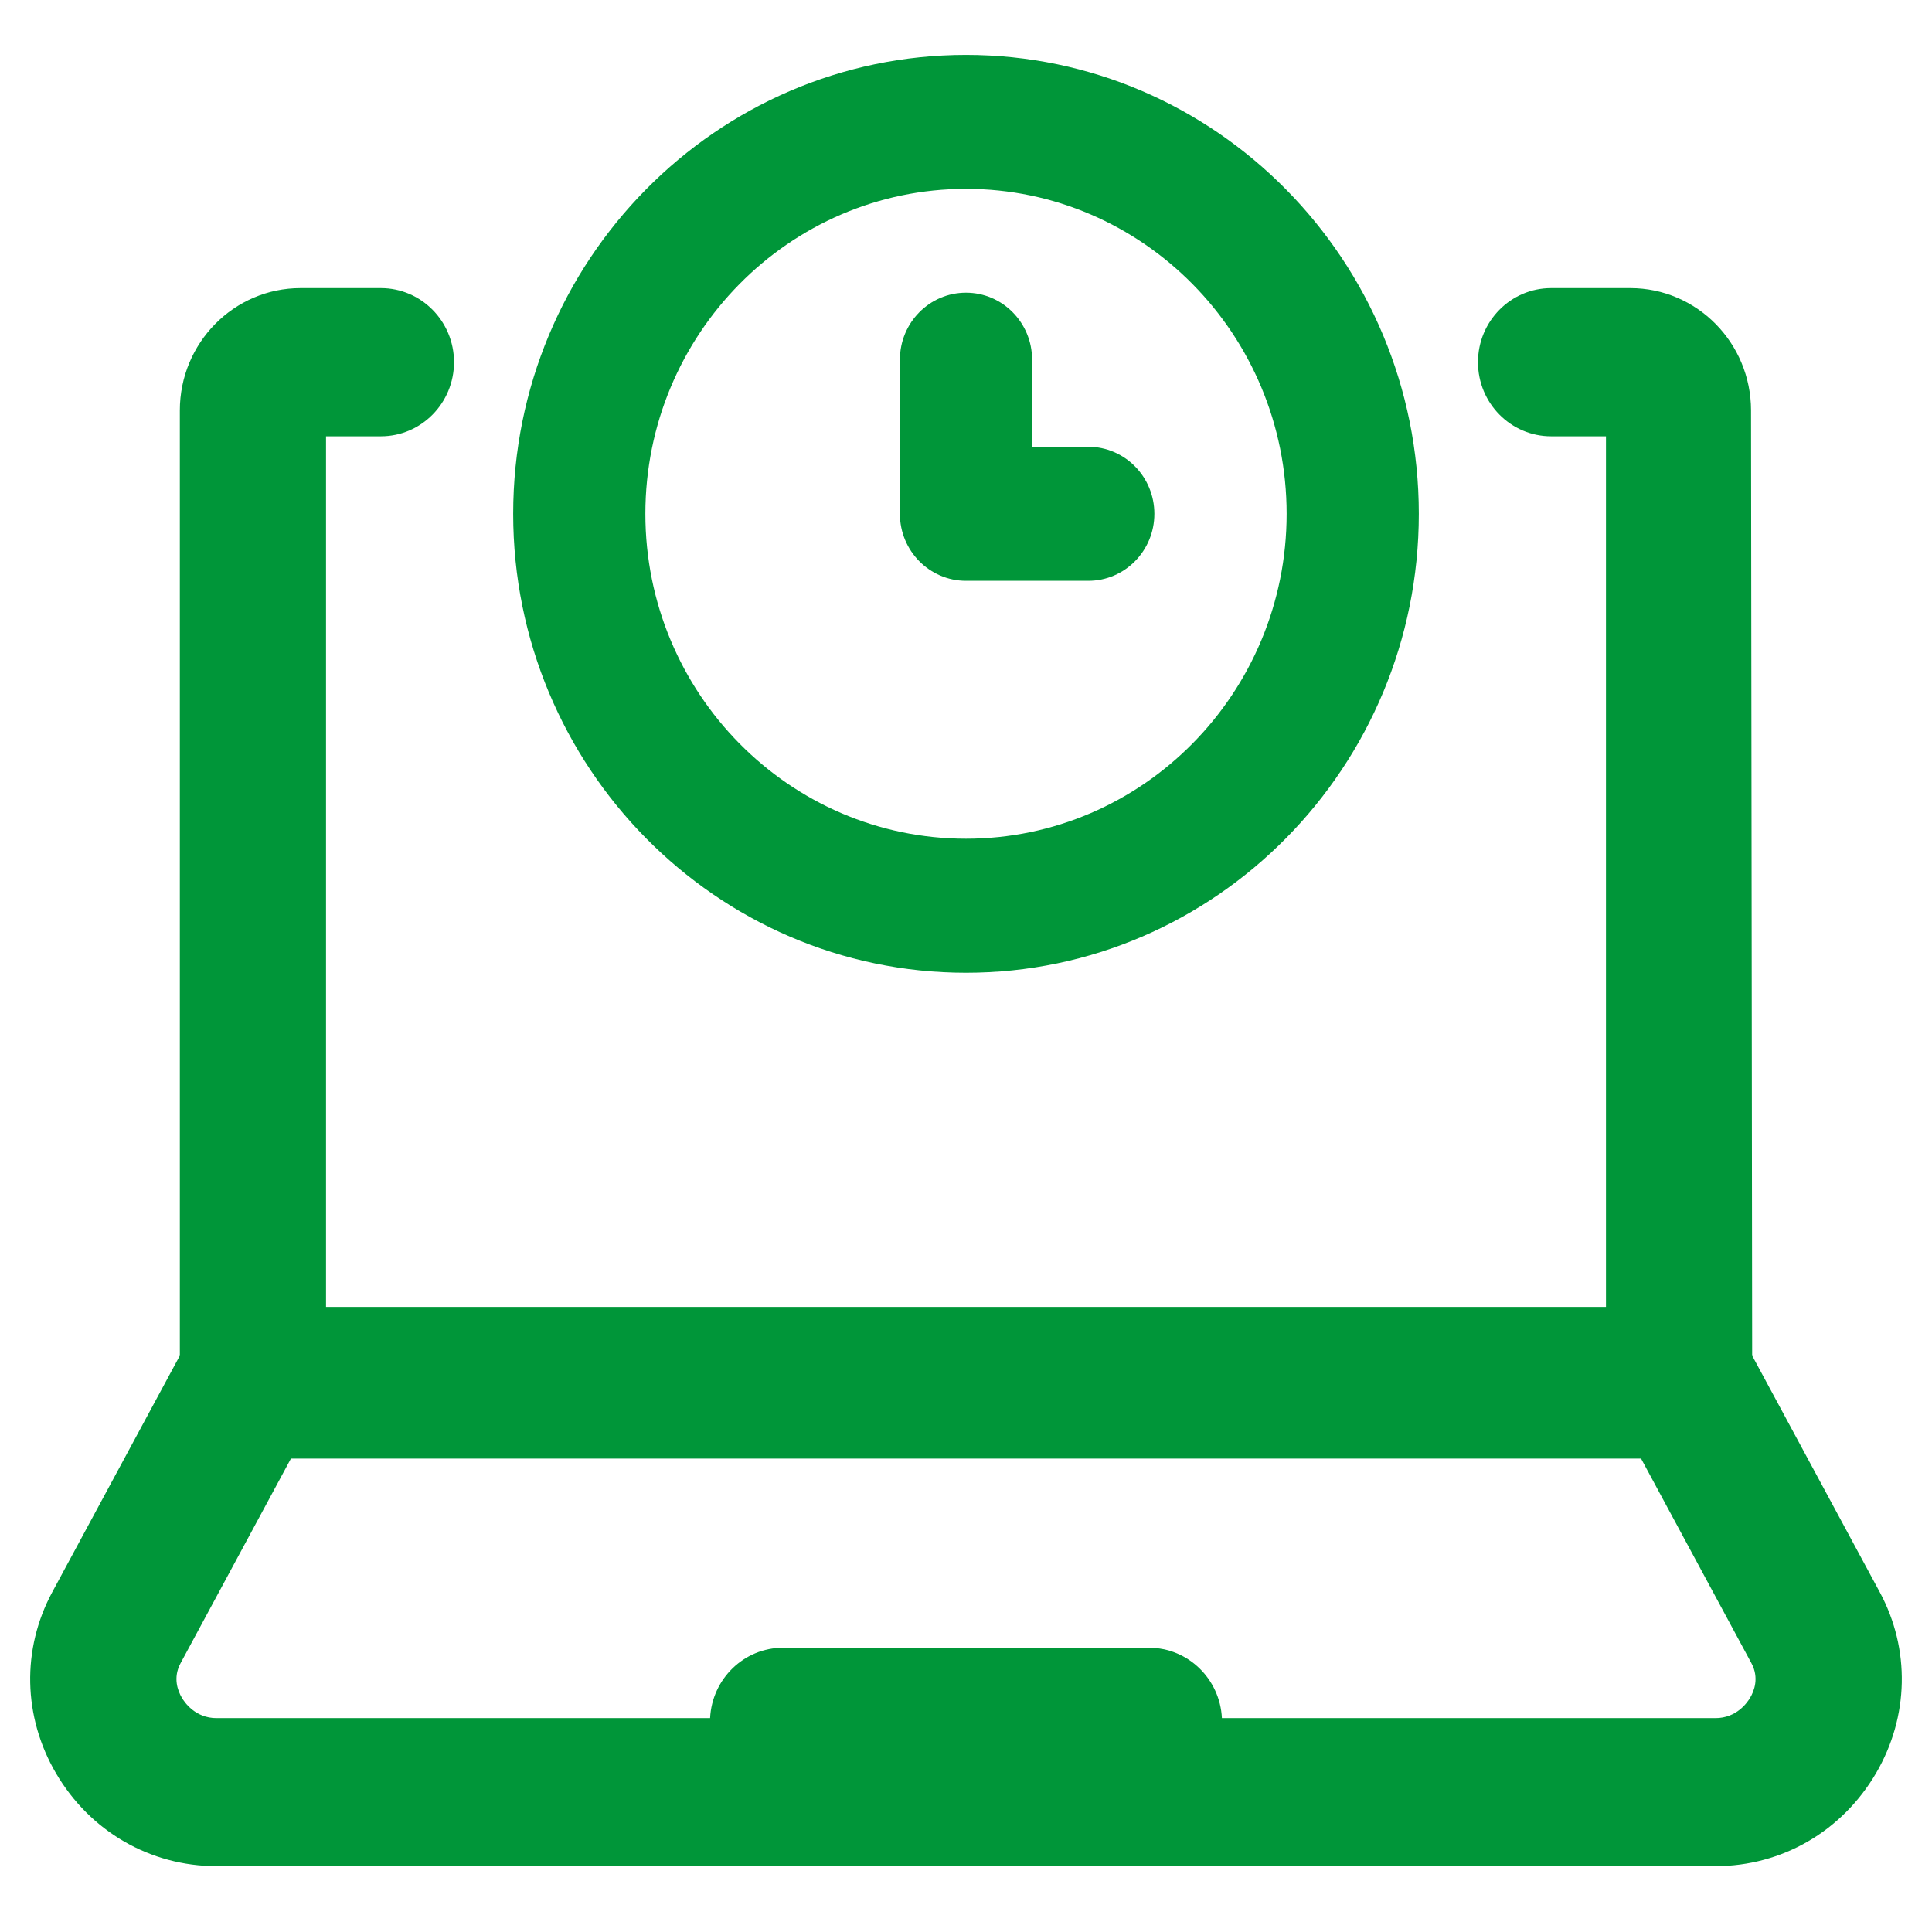
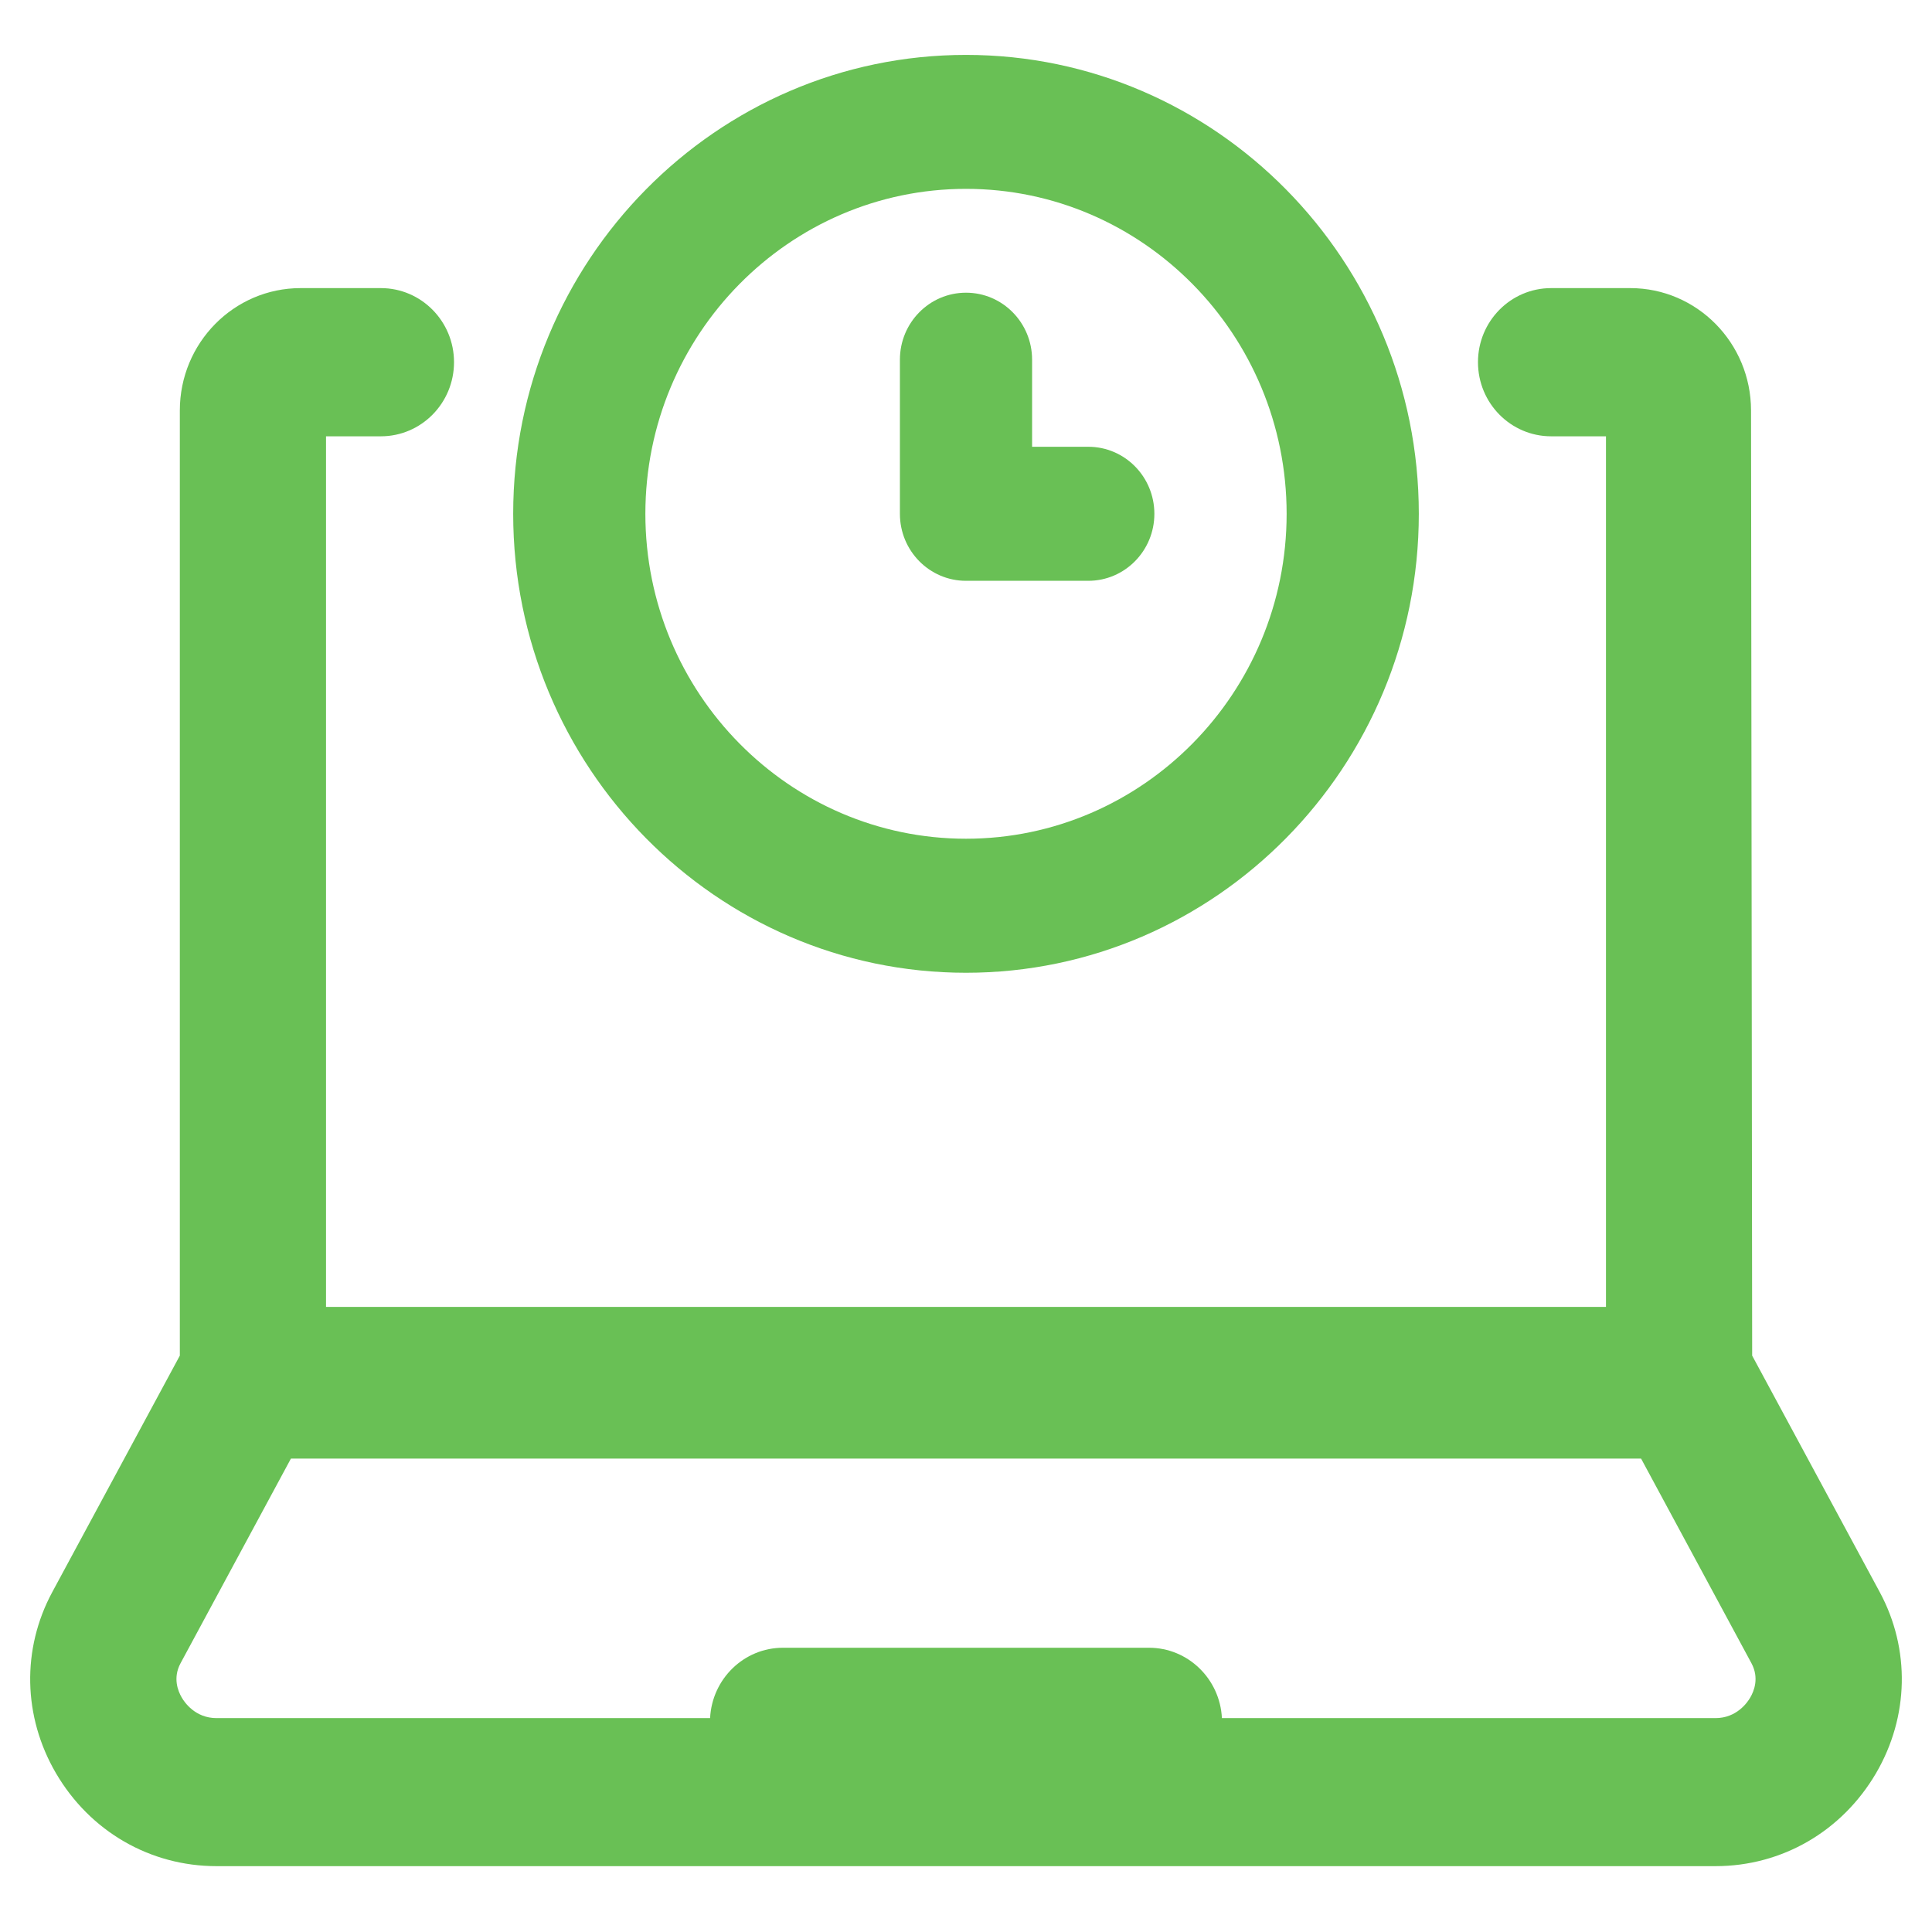
<svg xmlns="http://www.w3.org/2000/svg" width="24" height="24" viewBox="0 0 24 24" fill="none">
-   <path fill-rule="evenodd" clip-rule="evenodd" d="M4.05 16.235H19.95V5.42H19.269C18.767 5.42 18.36 5.008 18.36 4.499C18.36 3.991 18.767 3.579 19.269 3.579C19.598 3.579 19.925 3.579 20.252 3.579C21.079 3.579 21.751 4.259 21.752 5.098L21.766 16.84L23.351 19.778C23.732 20.485 23.715 21.325 23.305 22.027C22.881 22.75 22.136 23.182 21.31 23.182H2.69C1.864 23.182 1.118 22.75 0.695 22.027C0.285 21.325 0.268 20.485 0.649 19.778L2.234 16.84V5.099C2.234 4.26 2.906 3.579 3.734 3.579C4.177 3.579 4.312 3.579 4.731 3.579C5.233 3.579 5.64 3.991 5.64 4.499C5.64 5.008 5.233 5.42 4.731 5.42H4.05V16.235ZM14.274 20.469C14.759 20.469 15.155 20.857 15.179 21.343H21.31C21.574 21.343 21.708 21.147 21.742 21.088C21.79 21.006 21.855 20.843 21.757 20.661L20.386 18.119H3.614L2.243 20.661C2.145 20.843 2.21 21.006 2.258 21.088C2.292 21.147 2.426 21.343 2.69 21.343H8.821C8.845 20.857 9.241 20.469 9.726 20.469H14.274Z" fill="#009639" />
-   <path d="M12.821 5.55H13.519C13.973 5.55 14.34 5.923 14.34 6.383C14.34 6.842 13.973 7.215 13.519 7.215H12C11.546 7.215 11.179 6.842 11.179 6.383V4.468C11.179 4.009 11.546 3.636 12 3.636C12.454 3.636 12.821 4.009 12.821 4.468V5.55Z" fill="#009639" />
-   <path fill-rule="evenodd" clip-rule="evenodd" d="M6.375 6.383C6.375 3.239 8.898 0.682 12 0.682C15.102 0.682 17.625 3.239 17.625 6.383C17.625 9.526 15.102 12.084 12 12.084C8.898 12.084 6.375 9.526 6.375 6.383ZM8.017 6.383C8.017 8.608 9.804 10.419 12 10.419C14.196 10.419 15.983 8.608 15.983 6.383C15.983 4.157 14.196 2.346 12 2.346C9.804 2.346 8.017 4.157 8.017 6.383Z" fill="#009639" />
+   <path fill-rule="evenodd" clip-rule="evenodd" d="M4.05 16.235H19.95V5.42H19.269C18.767 5.42 18.36 5.008 18.36 4.499C18.36 3.991 18.767 3.579 19.269 3.579C19.598 3.579 19.925 3.579 20.252 3.579C21.079 3.579 21.751 4.259 21.752 5.098L21.766 16.84L23.351 19.778C23.732 20.485 23.715 21.325 23.305 22.027C22.881 22.75 22.136 23.182 21.31 23.182H2.69C1.864 23.182 1.118 22.75 0.695 22.027C0.285 21.325 0.268 20.485 0.649 19.778L2.234 16.84V5.099C2.234 4.26 2.906 3.579 3.734 3.579C4.177 3.579 4.312 3.579 4.731 3.579C5.233 3.579 5.64 3.991 5.64 4.499C5.64 5.008 5.233 5.42 4.731 5.42H4.05V16.235ZM14.274 20.469C14.759 20.469 15.155 20.857 15.179 21.343H21.31C21.574 21.343 21.708 21.147 21.742 21.088C21.79 21.006 21.855 20.843 21.757 20.661L20.386 18.119H3.614L2.243 20.661C2.145 20.843 2.21 21.006 2.258 21.088C2.292 21.147 2.426 21.343 2.69 21.343H8.821C8.845 20.857 9.241 20.469 9.726 20.469H14.274Z" fill="#69C055" />
+   <path d="M12.821 5.55H13.519C13.973 5.55 14.34 5.923 14.34 6.383C14.34 6.842 13.973 7.215 13.519 7.215H12C11.546 7.215 11.179 6.842 11.179 6.383V4.468C11.179 4.009 11.546 3.636 12 3.636C12.454 3.636 12.821 4.009 12.821 4.468V5.55Z" fill="#69C055" />
+   <path fill-rule="evenodd" clip-rule="evenodd" d="M6.375 6.383C6.375 3.239 8.898 0.682 12 0.682C15.102 0.682 17.625 3.239 17.625 6.383C17.625 9.526 15.102 12.084 12 12.084C8.898 12.084 6.375 9.526 6.375 6.383ZM8.017 6.383C8.017 8.608 9.804 10.419 12 10.419C14.196 10.419 15.983 8.608 15.983 6.383C15.983 4.157 14.196 2.346 12 2.346C9.804 2.346 8.017 4.157 8.017 6.383Z" fill="#69C055" />
</svg>
